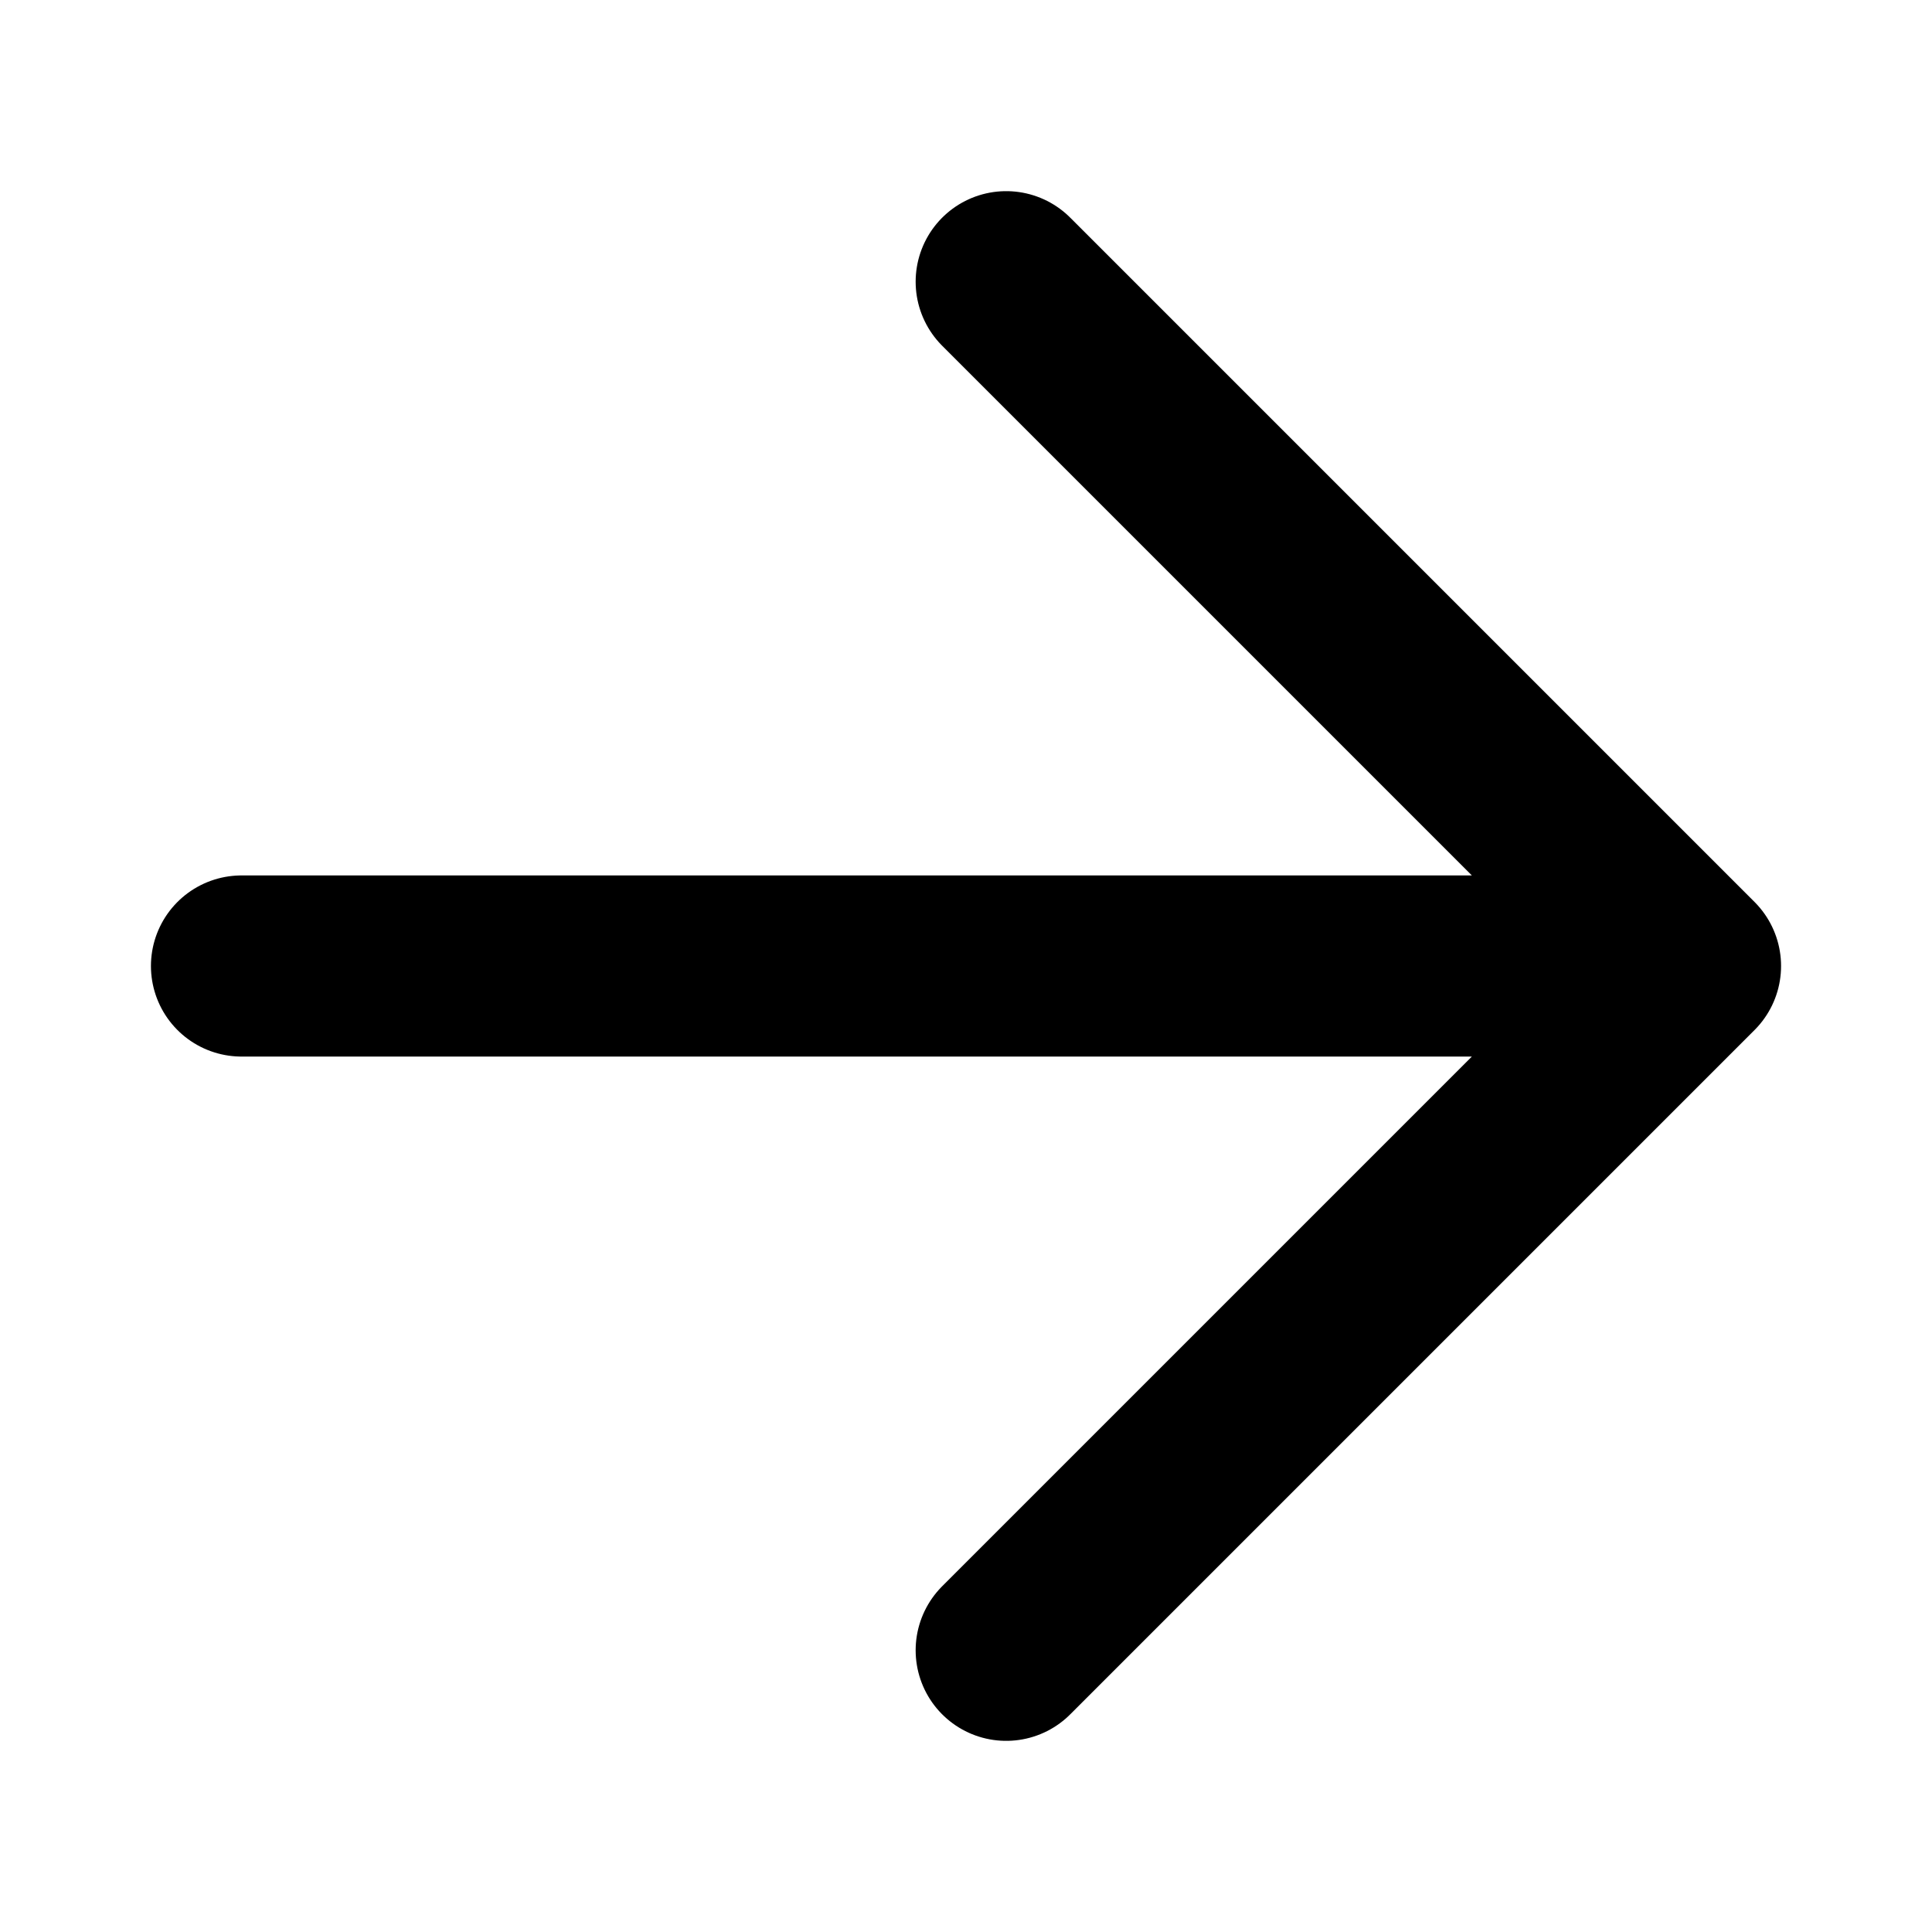
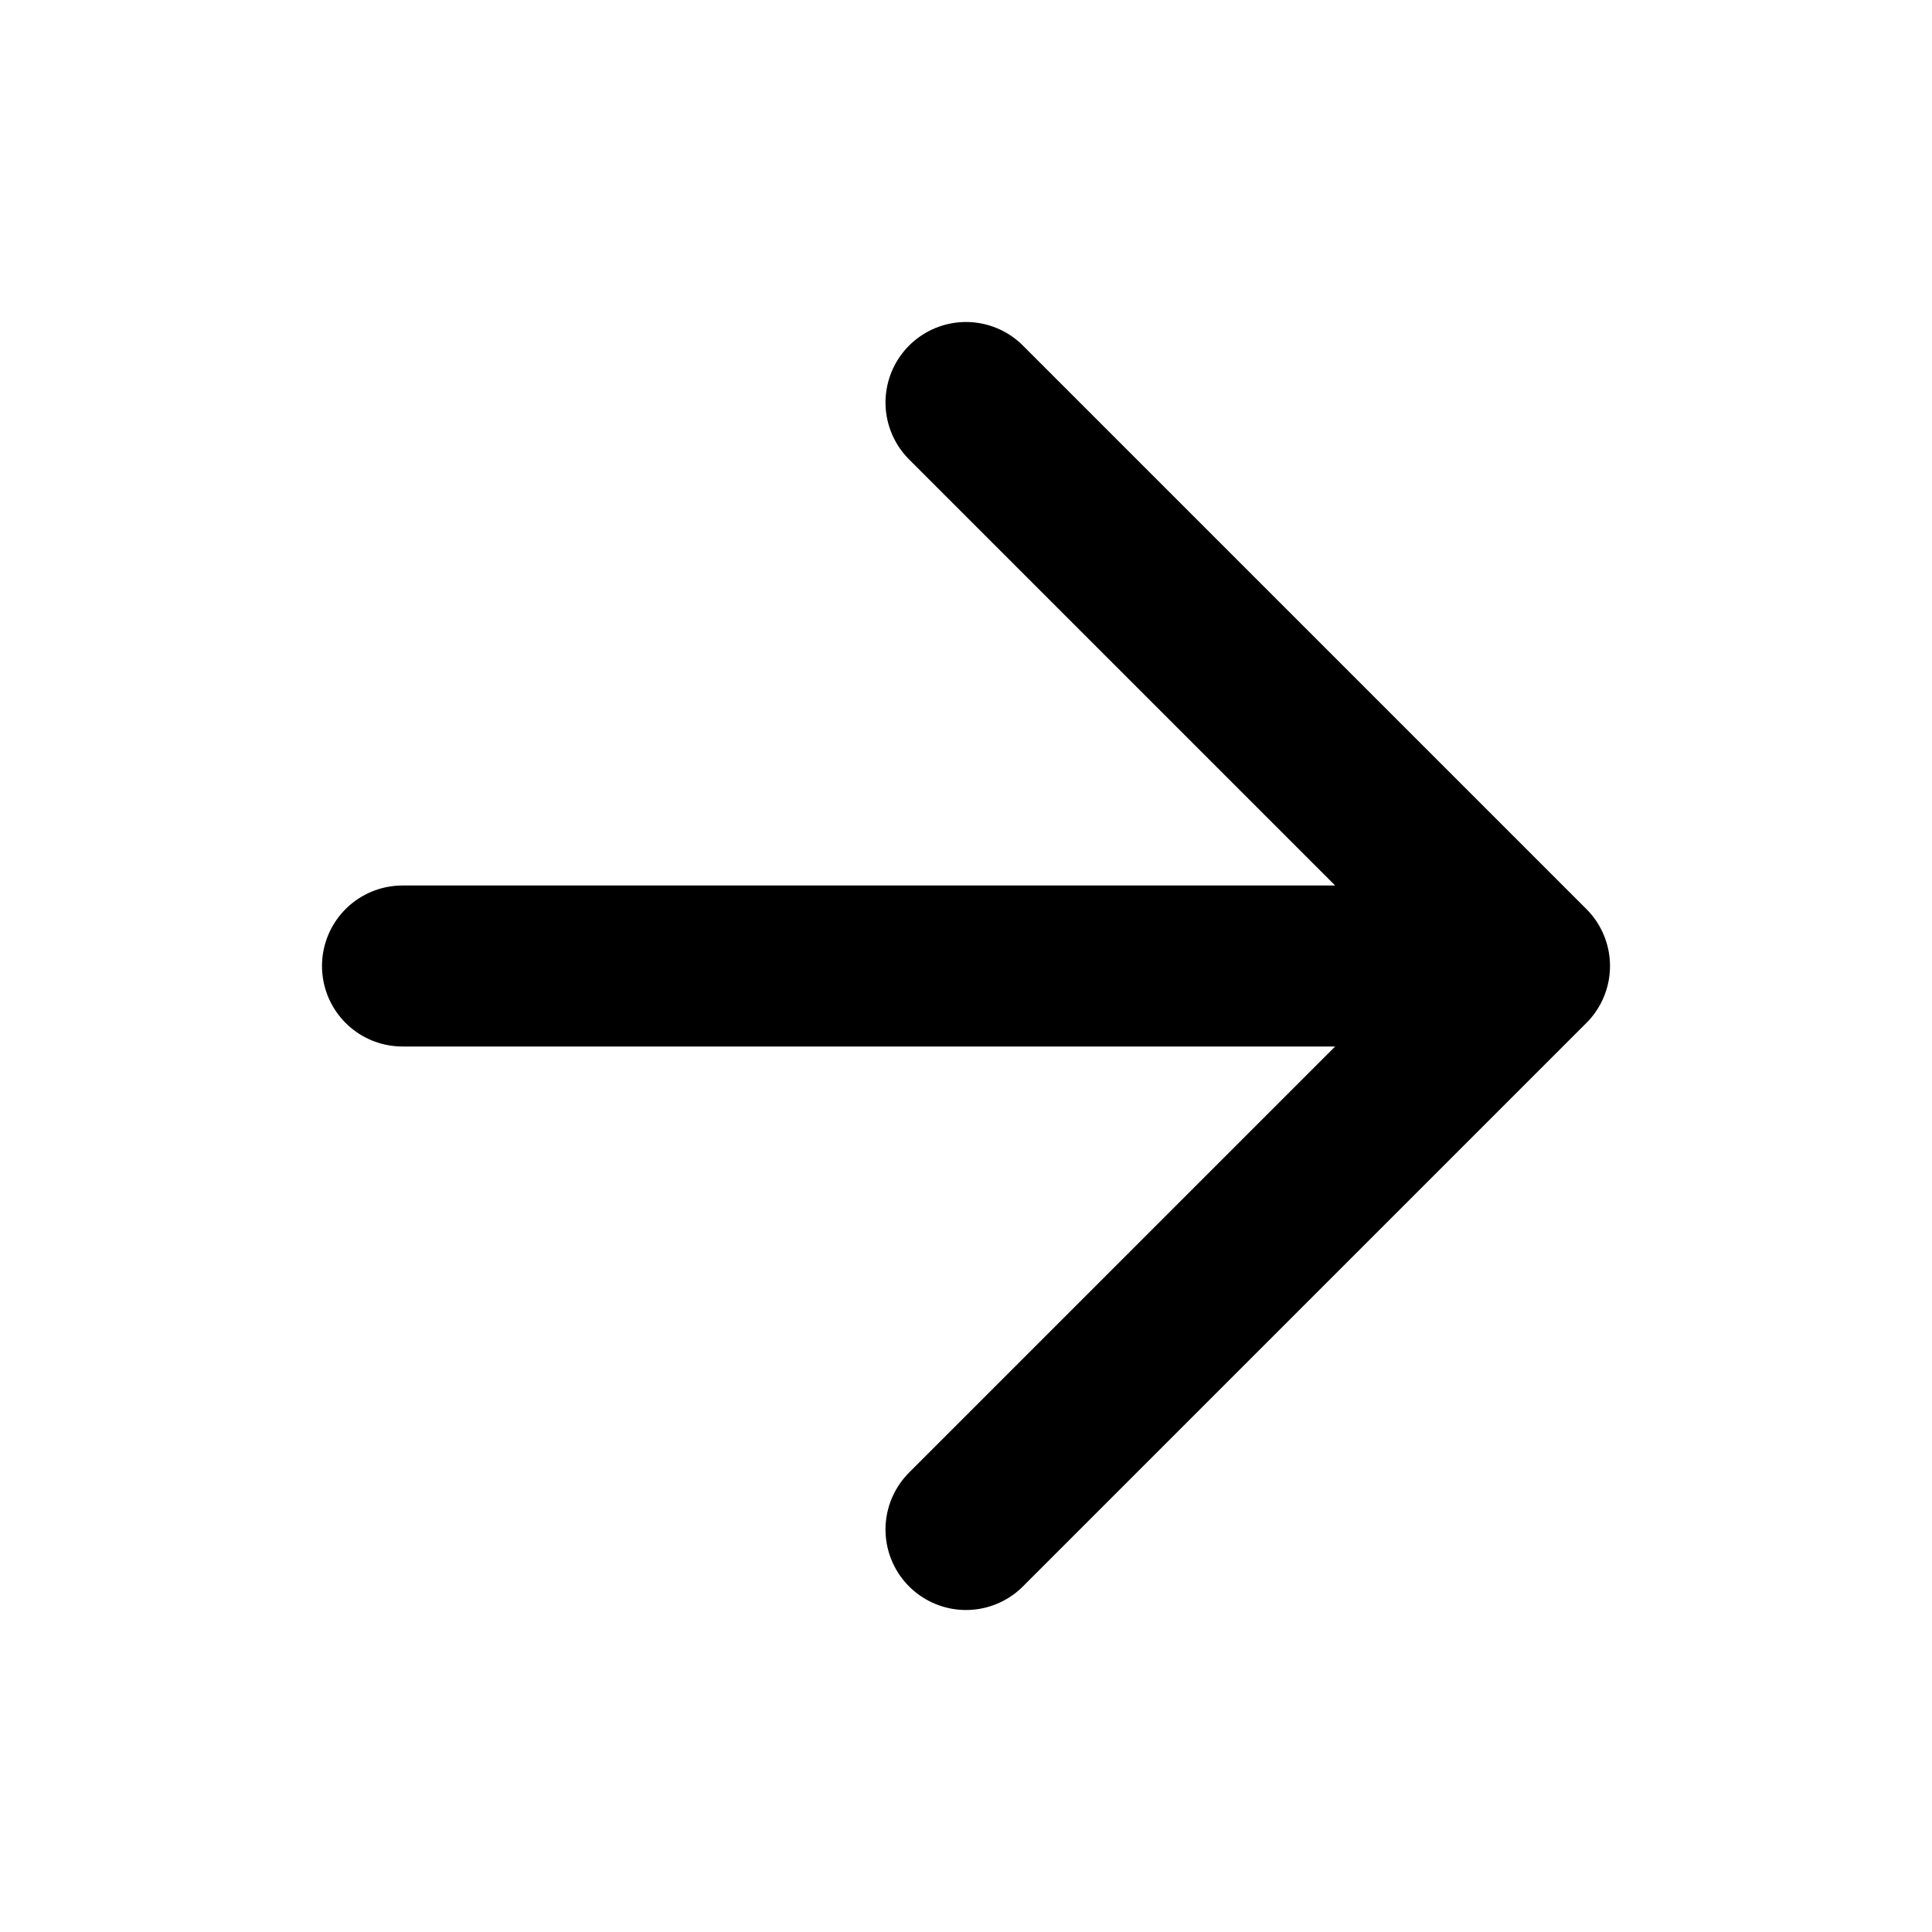
- <svg xmlns="http://www.w3.org/2000/svg" width="16" height="16" viewBox="0 0 16 16" fill="none">
-   <path d="M2 8H14M14 8L8.333 2.333M14 8L8.333 13.667" stroke="black" stroke-width="1.5" stroke-linecap="round" stroke-linejoin="round" />
+ <svg xmlns="http://www.w3.org/2000/svg" width="24" height="24" viewBox="0 0 24 24" fill="none">
+   <path d="M5 12H19M19 12L12 5M19 12L12 19" stroke="black" stroke-width="2" stroke-linecap="round" stroke-linejoin="round" />
</svg>
